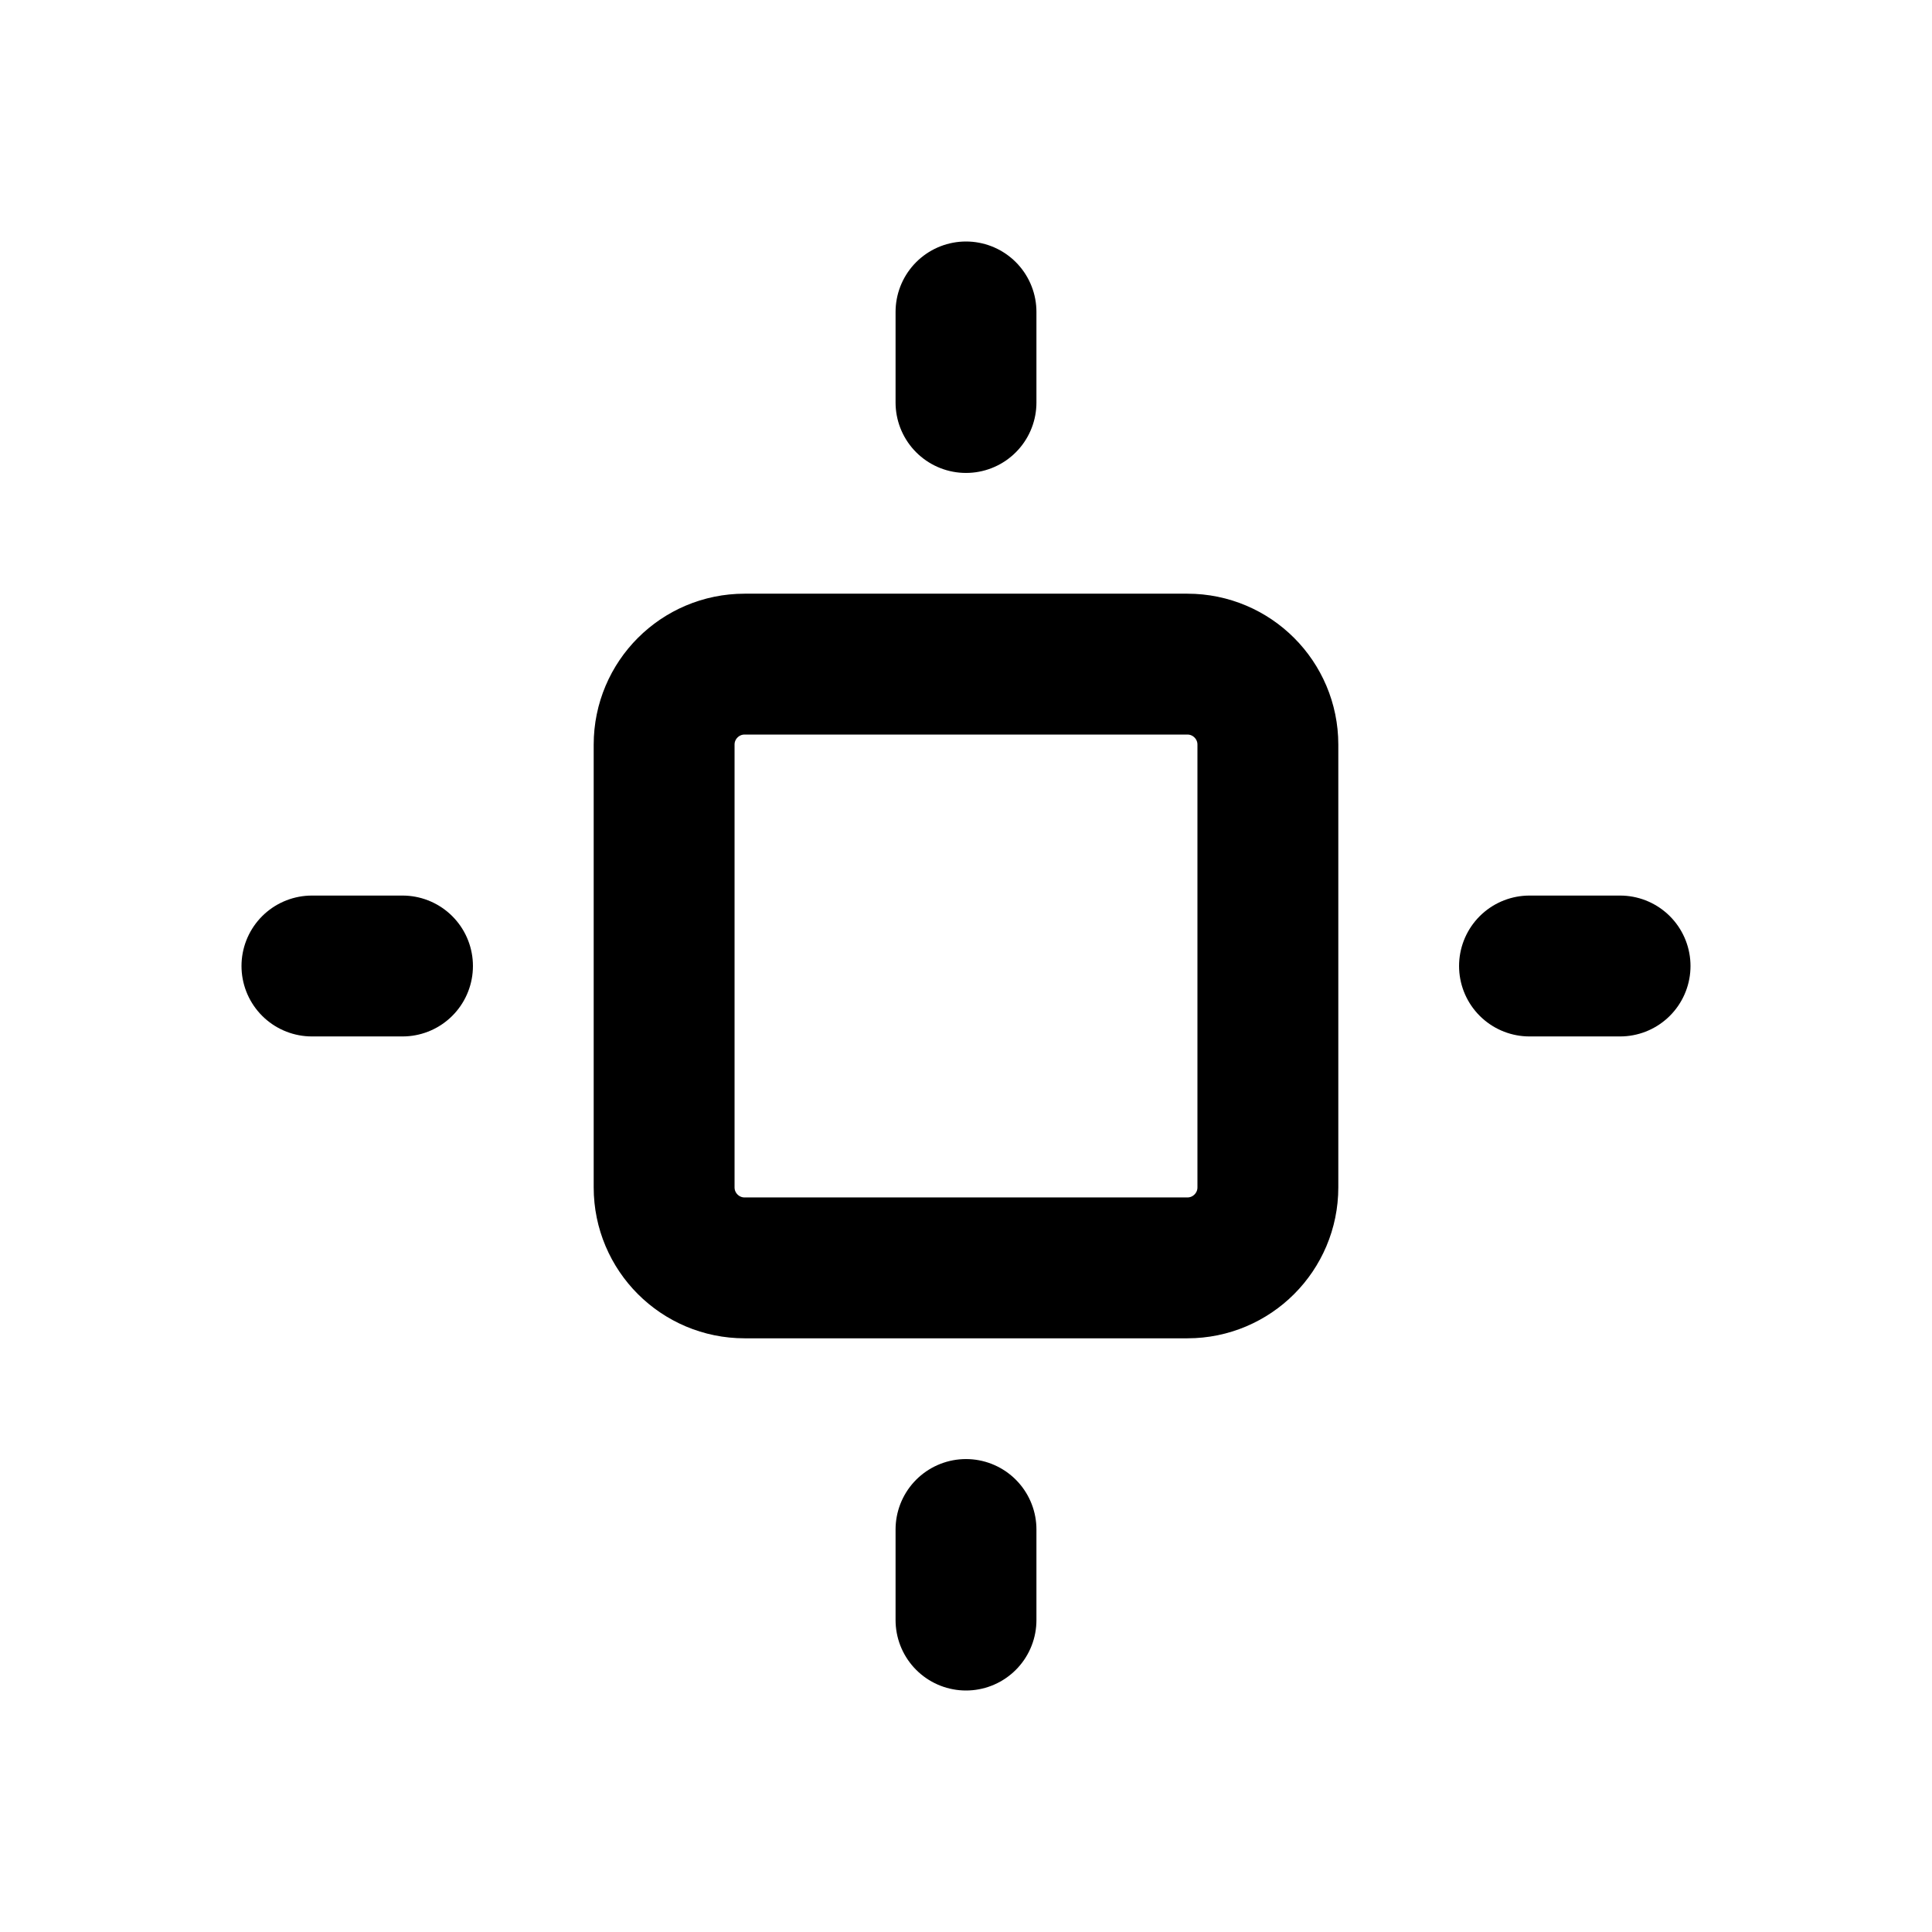
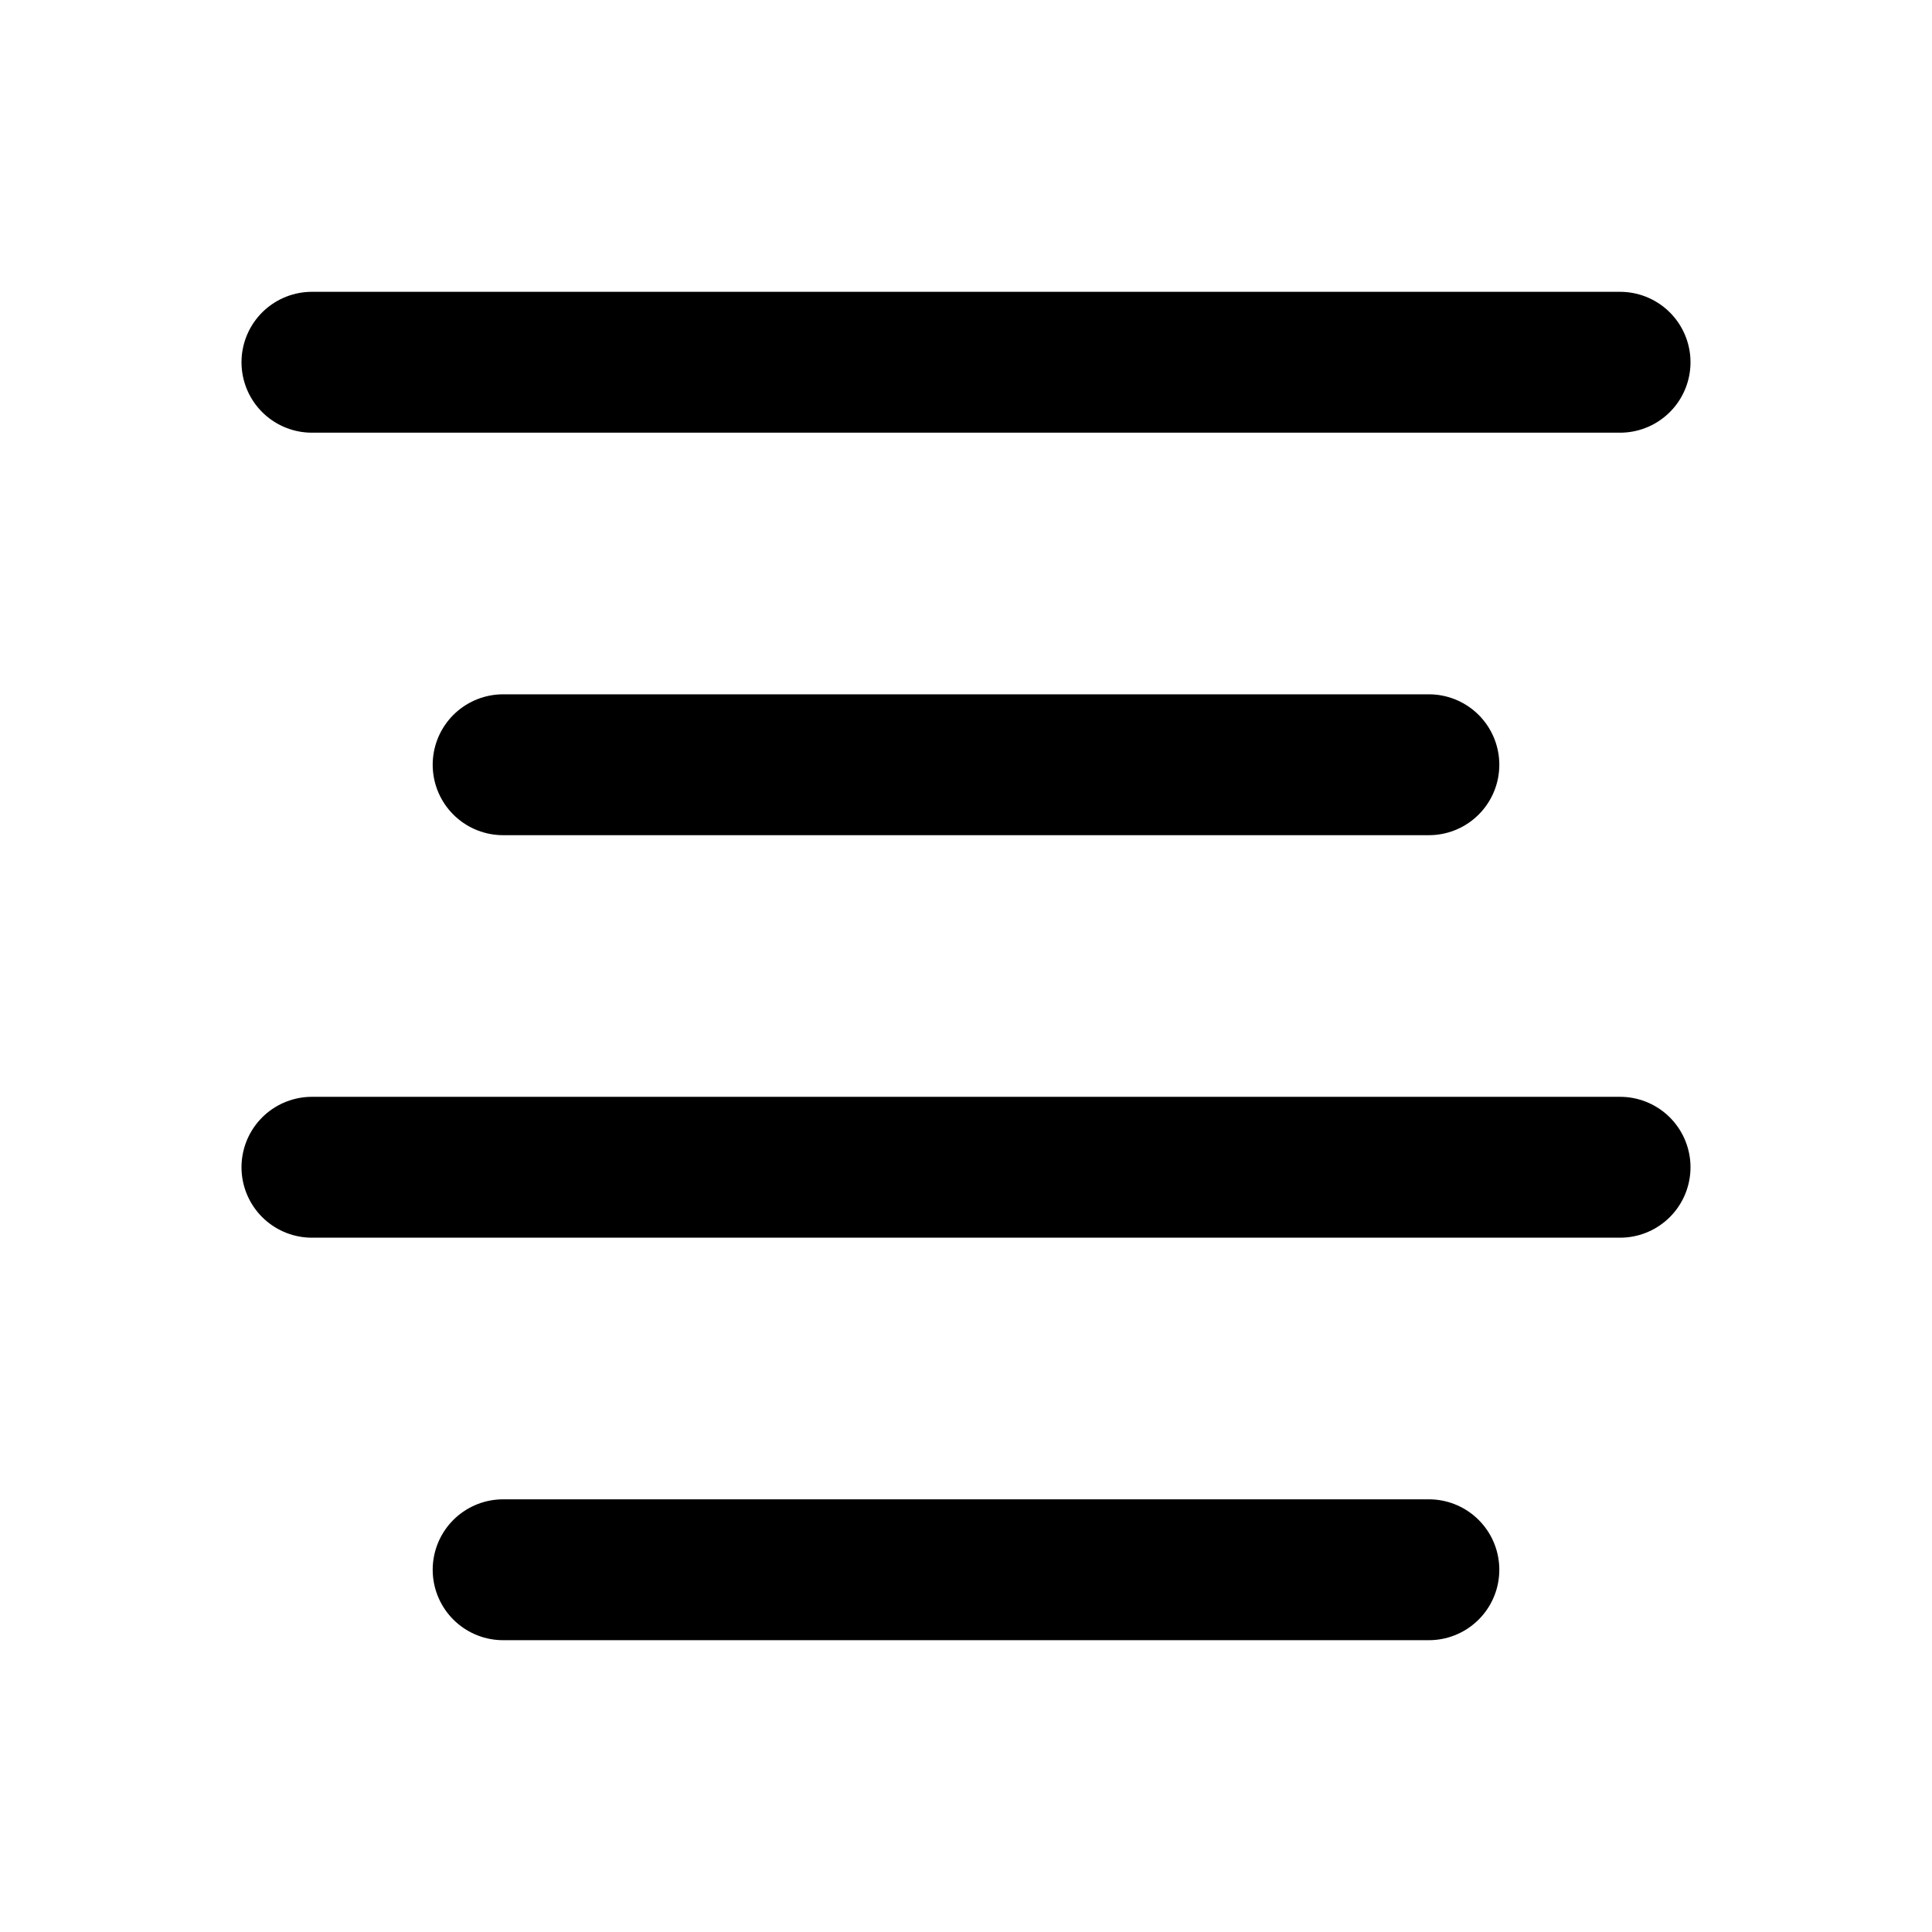
<svg xmlns="http://www.w3.org/2000/svg" width="24" height="24" viewBox="0 0 24 24" fill="none" stroke="currentColor" stroke-width="1.75" stroke-linecap="round" stroke-linejoin="round" aria-hidden="true" focusable="false">
-   <rect x="8.25" y="8.25" width="7.5" height="7.5" rx="1" />
-   <path d="M12 3.875V5M12 19V20.125M3.875 12H5M19 12H20.125" />
+   <path d="M3.875 4.5H20.125M6.25 9.5H17.75M3.875 14.5H20.125M6.25 19.5H17.75" />
</svg>
